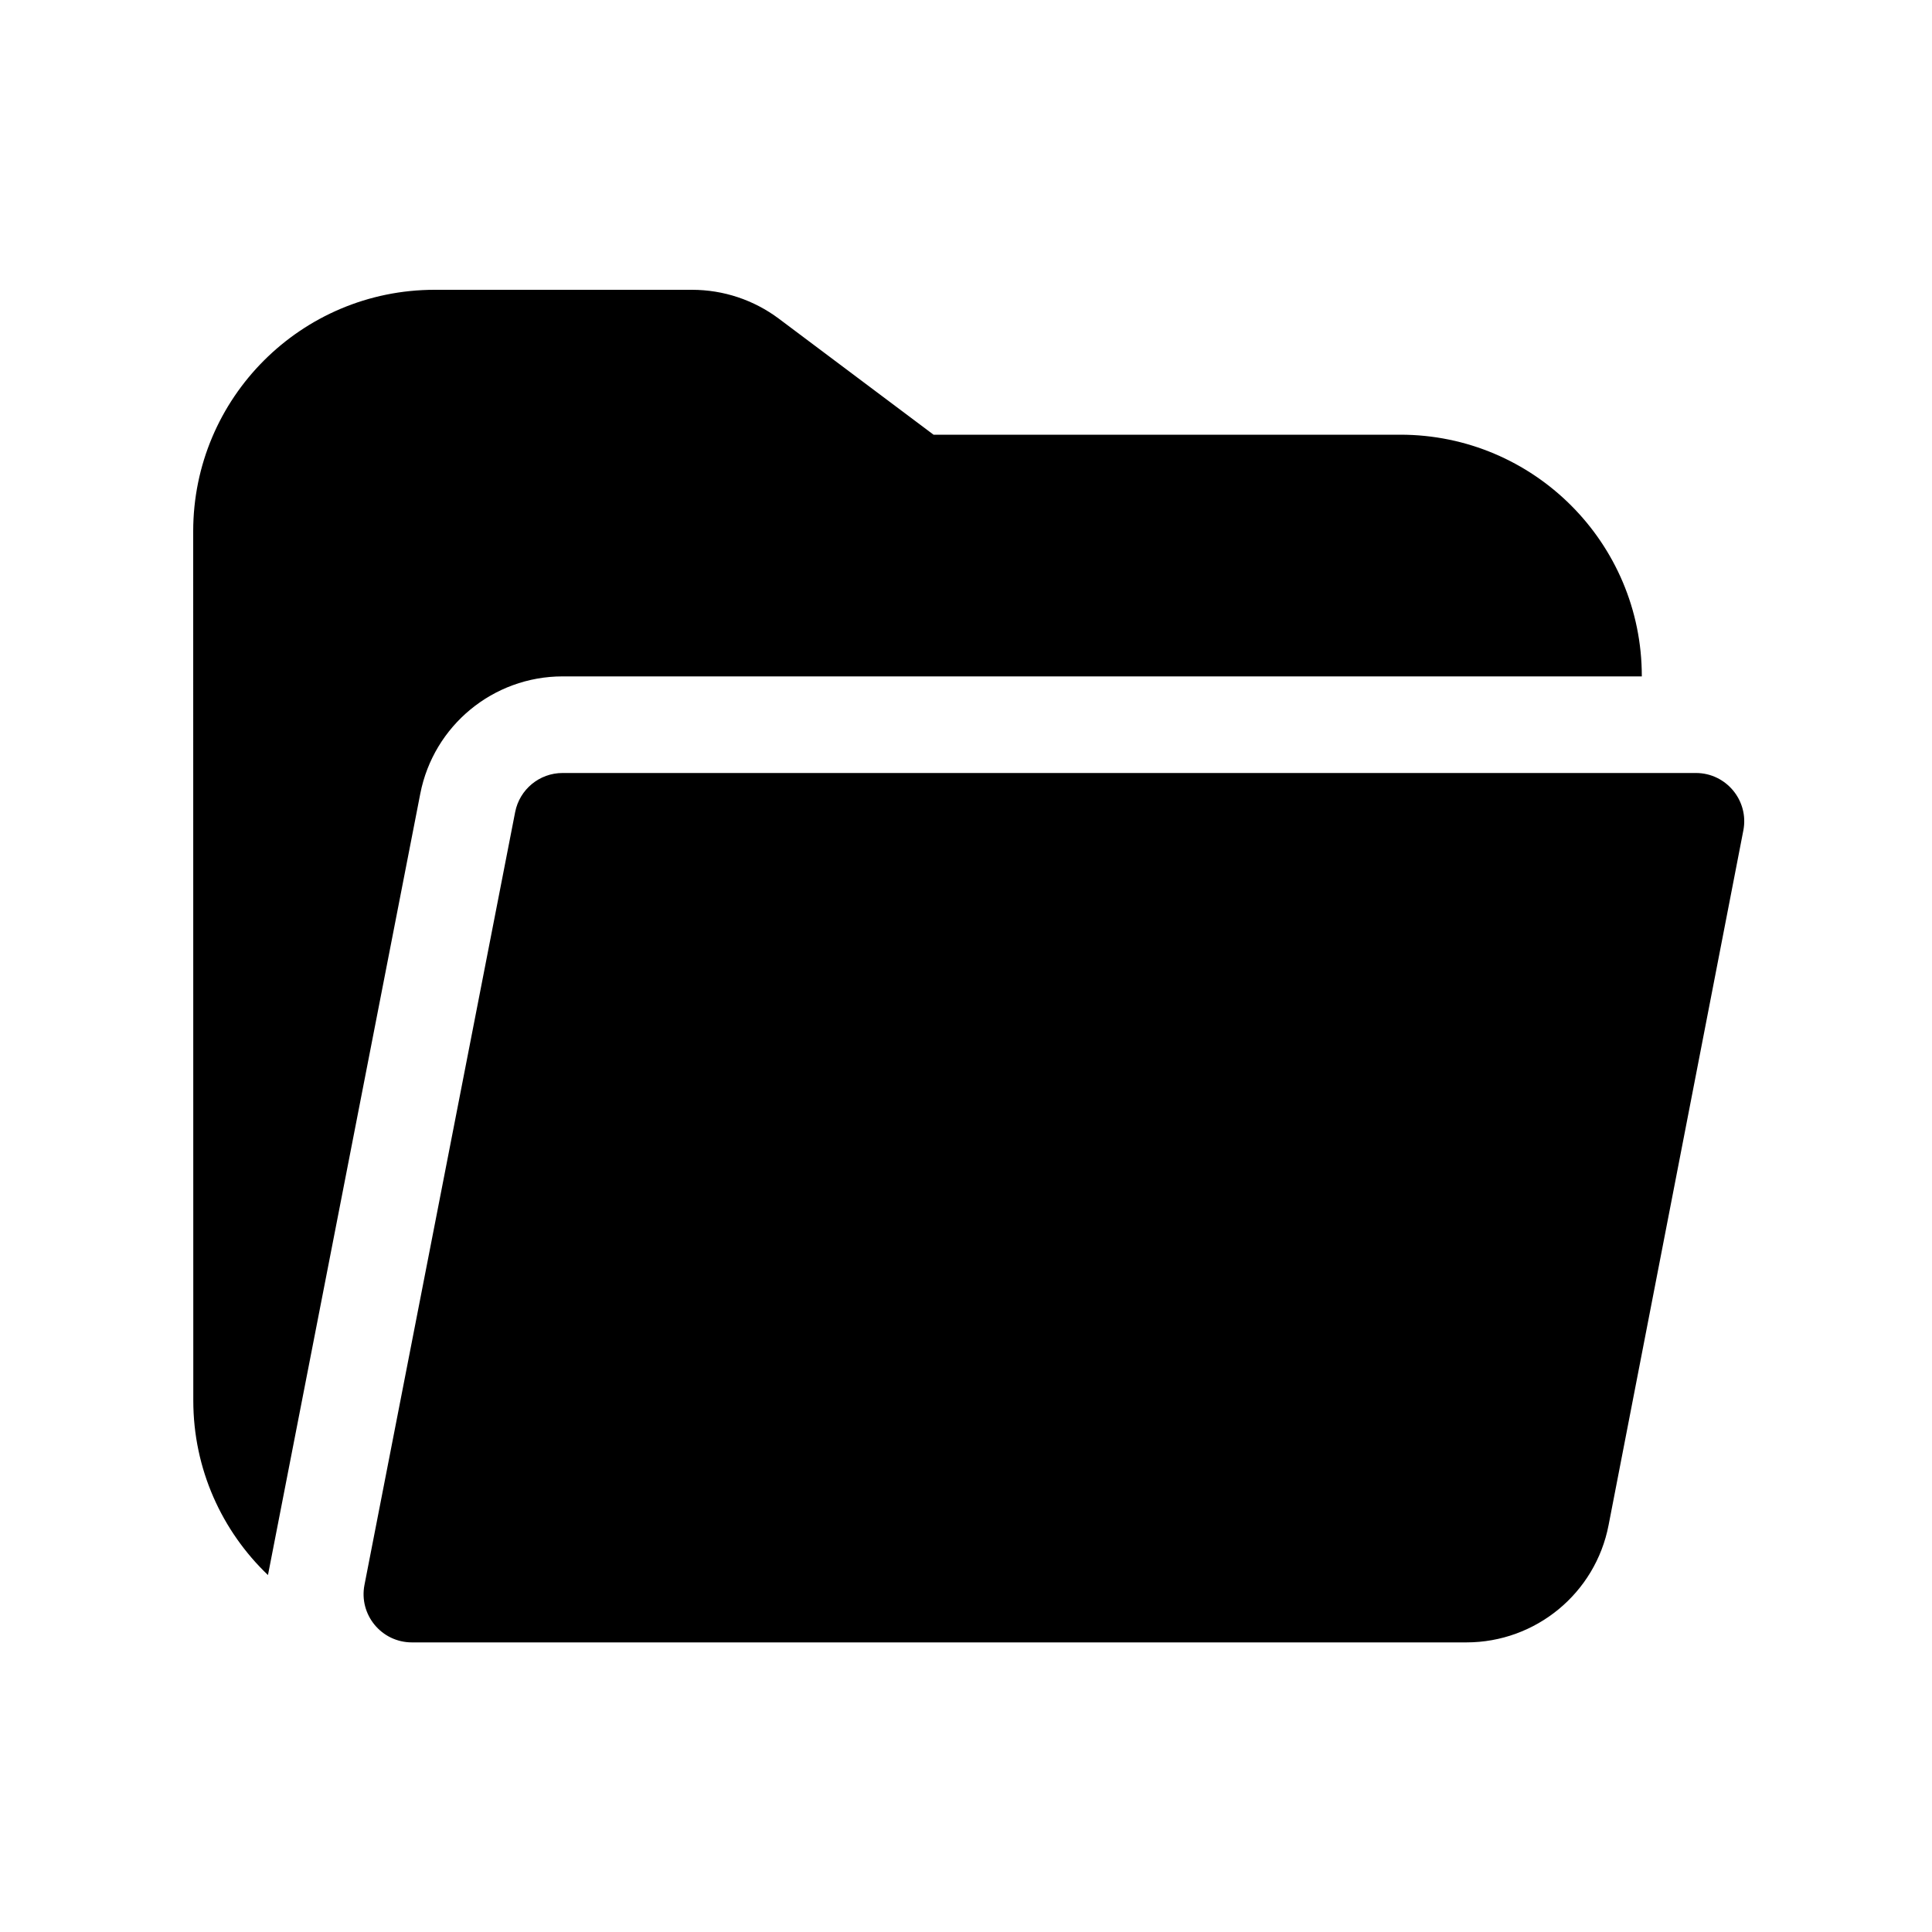
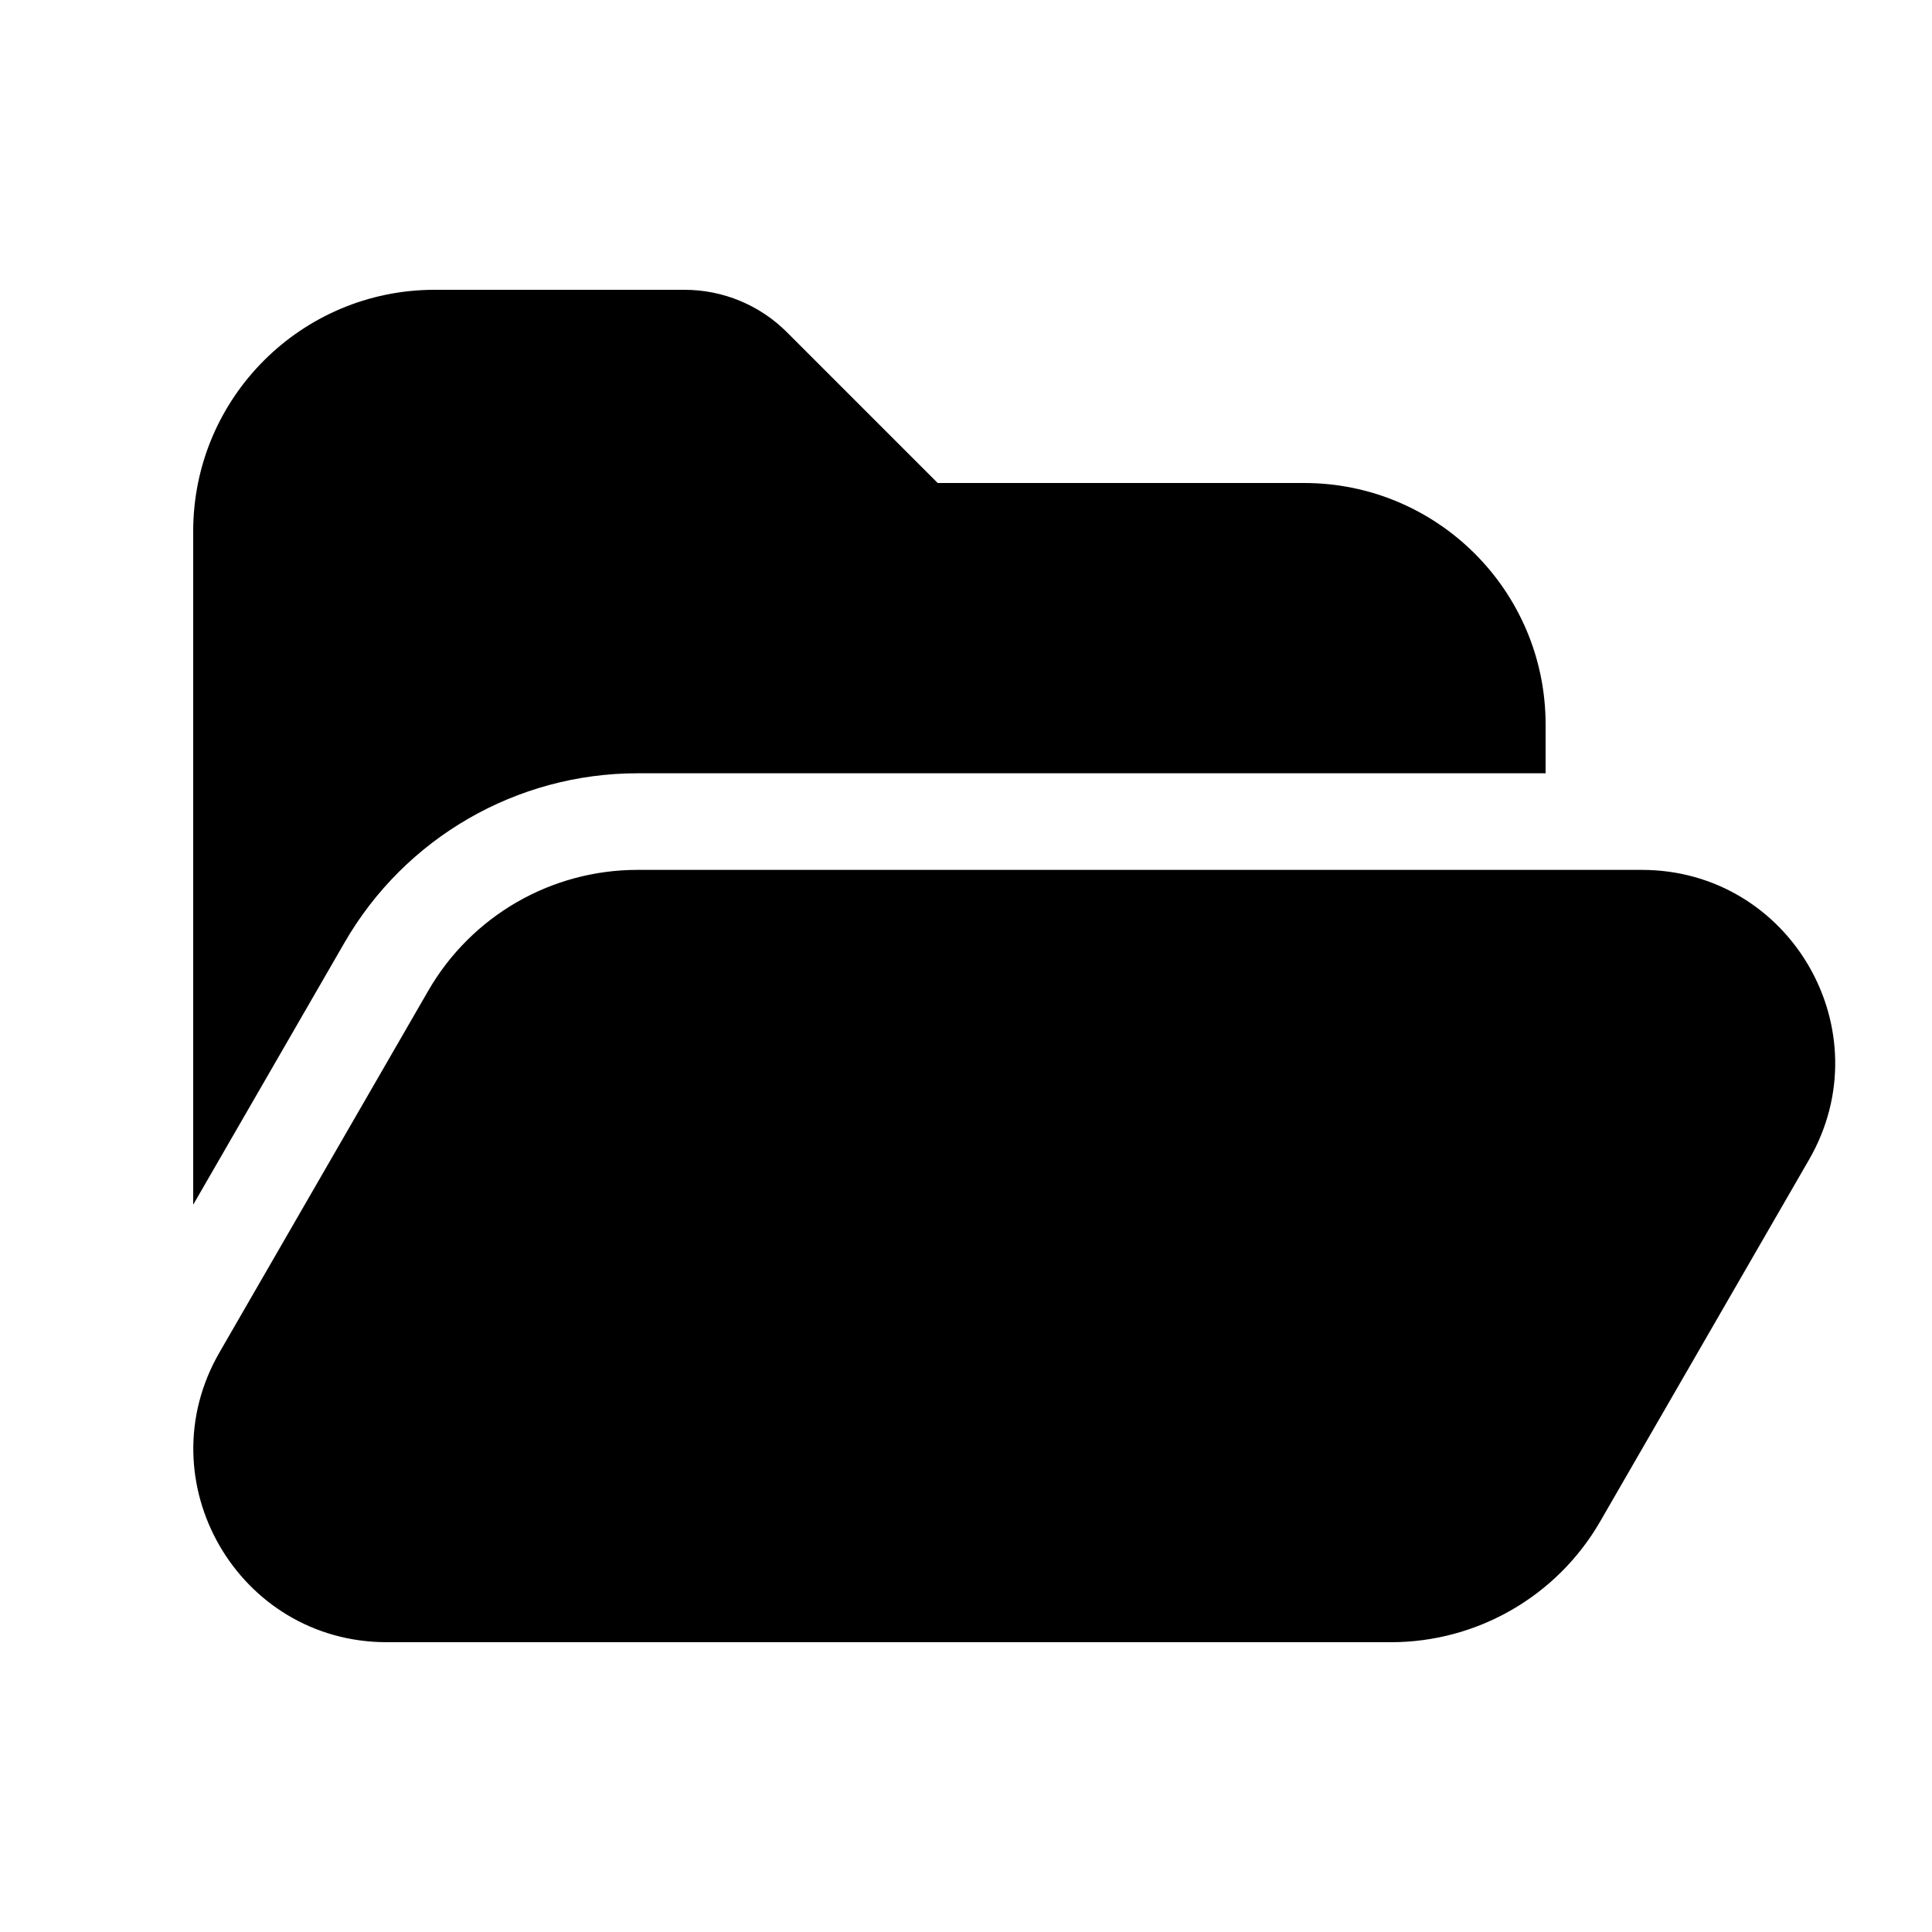
<svg xmlns="http://www.w3.org/2000/svg" viewBox="0 0 20 20" fill="none">
-   <path d="M2 5.5C2 4.119 3.119 3 4.5 3H7.164C7.489 3 7.804 3.105 8.064 3.3L9.664 4.5H14.496C15.876 4.5 16.996 5.619 16.996 7V7.002H5.824C5.106 7.002 4.489 7.511 4.351 8.215L2.774 16.305C2.298 15.85 2.001 15.209 2.001 14.498L2 5.5ZM3.773 16.407C3.713 16.715 3.949 17.002 4.264 17.002H15.18C15.898 17.002 16.516 16.493 16.652 15.788L18.047 8.597C18.107 8.289 17.87 8.002 17.556 8.002H5.824C5.584 8.002 5.379 8.172 5.333 8.406L3.773 16.407Z" fill="currentColor" />
+   <path d="M4.5 3C3.119 3 2 4.119 2 5.5V12.471L3.568 9.755C4.194 8.672 5.349 8.005 6.599 8.005H16V7.5C16 6.119 14.881 5 13.5 5H9.707L8.146 3.439C7.865 3.158 7.484 3 7.086 3H4.5ZM4.434 10.255C4.881 9.481 5.706 9.005 6.599 9.005H16.995C18.535 9.005 19.497 10.671 18.727 12.005L16.565 15.75C16.119 16.523 15.293 17 14.4 17H4.004C2.465 17 1.502 15.333 2.272 14L4.434 10.255Z" fill="currentColor" />
</svg>
